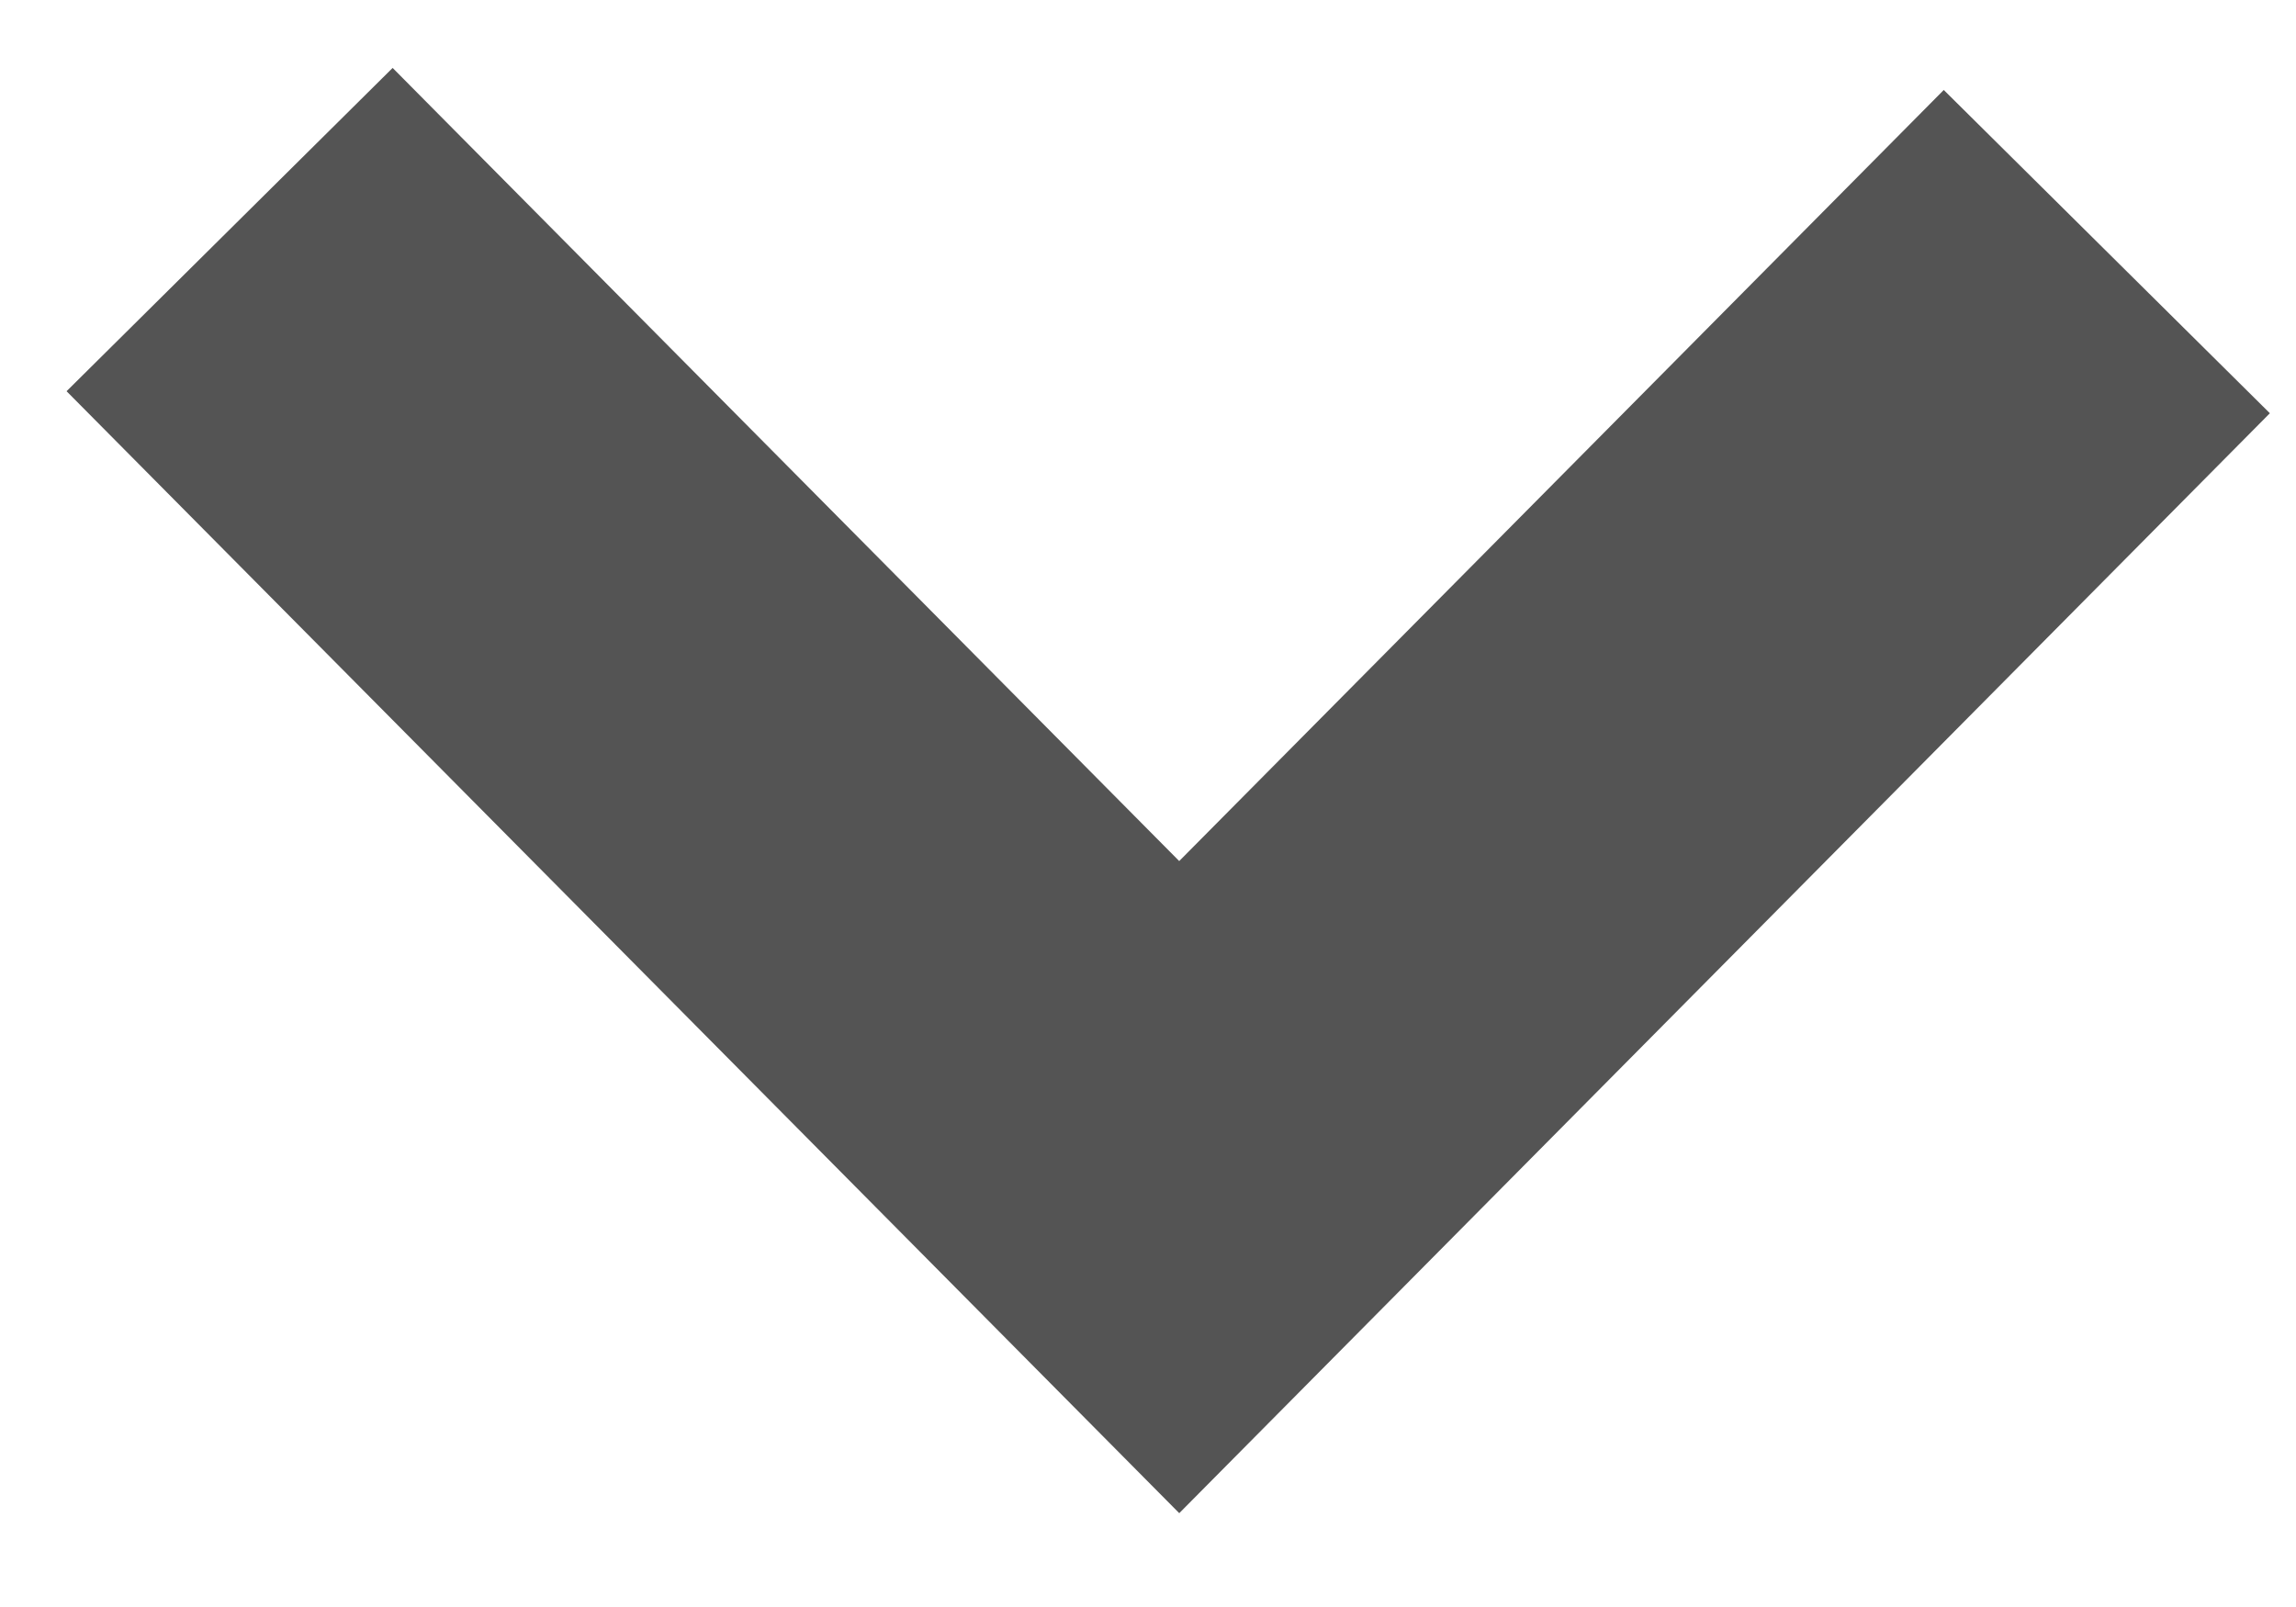
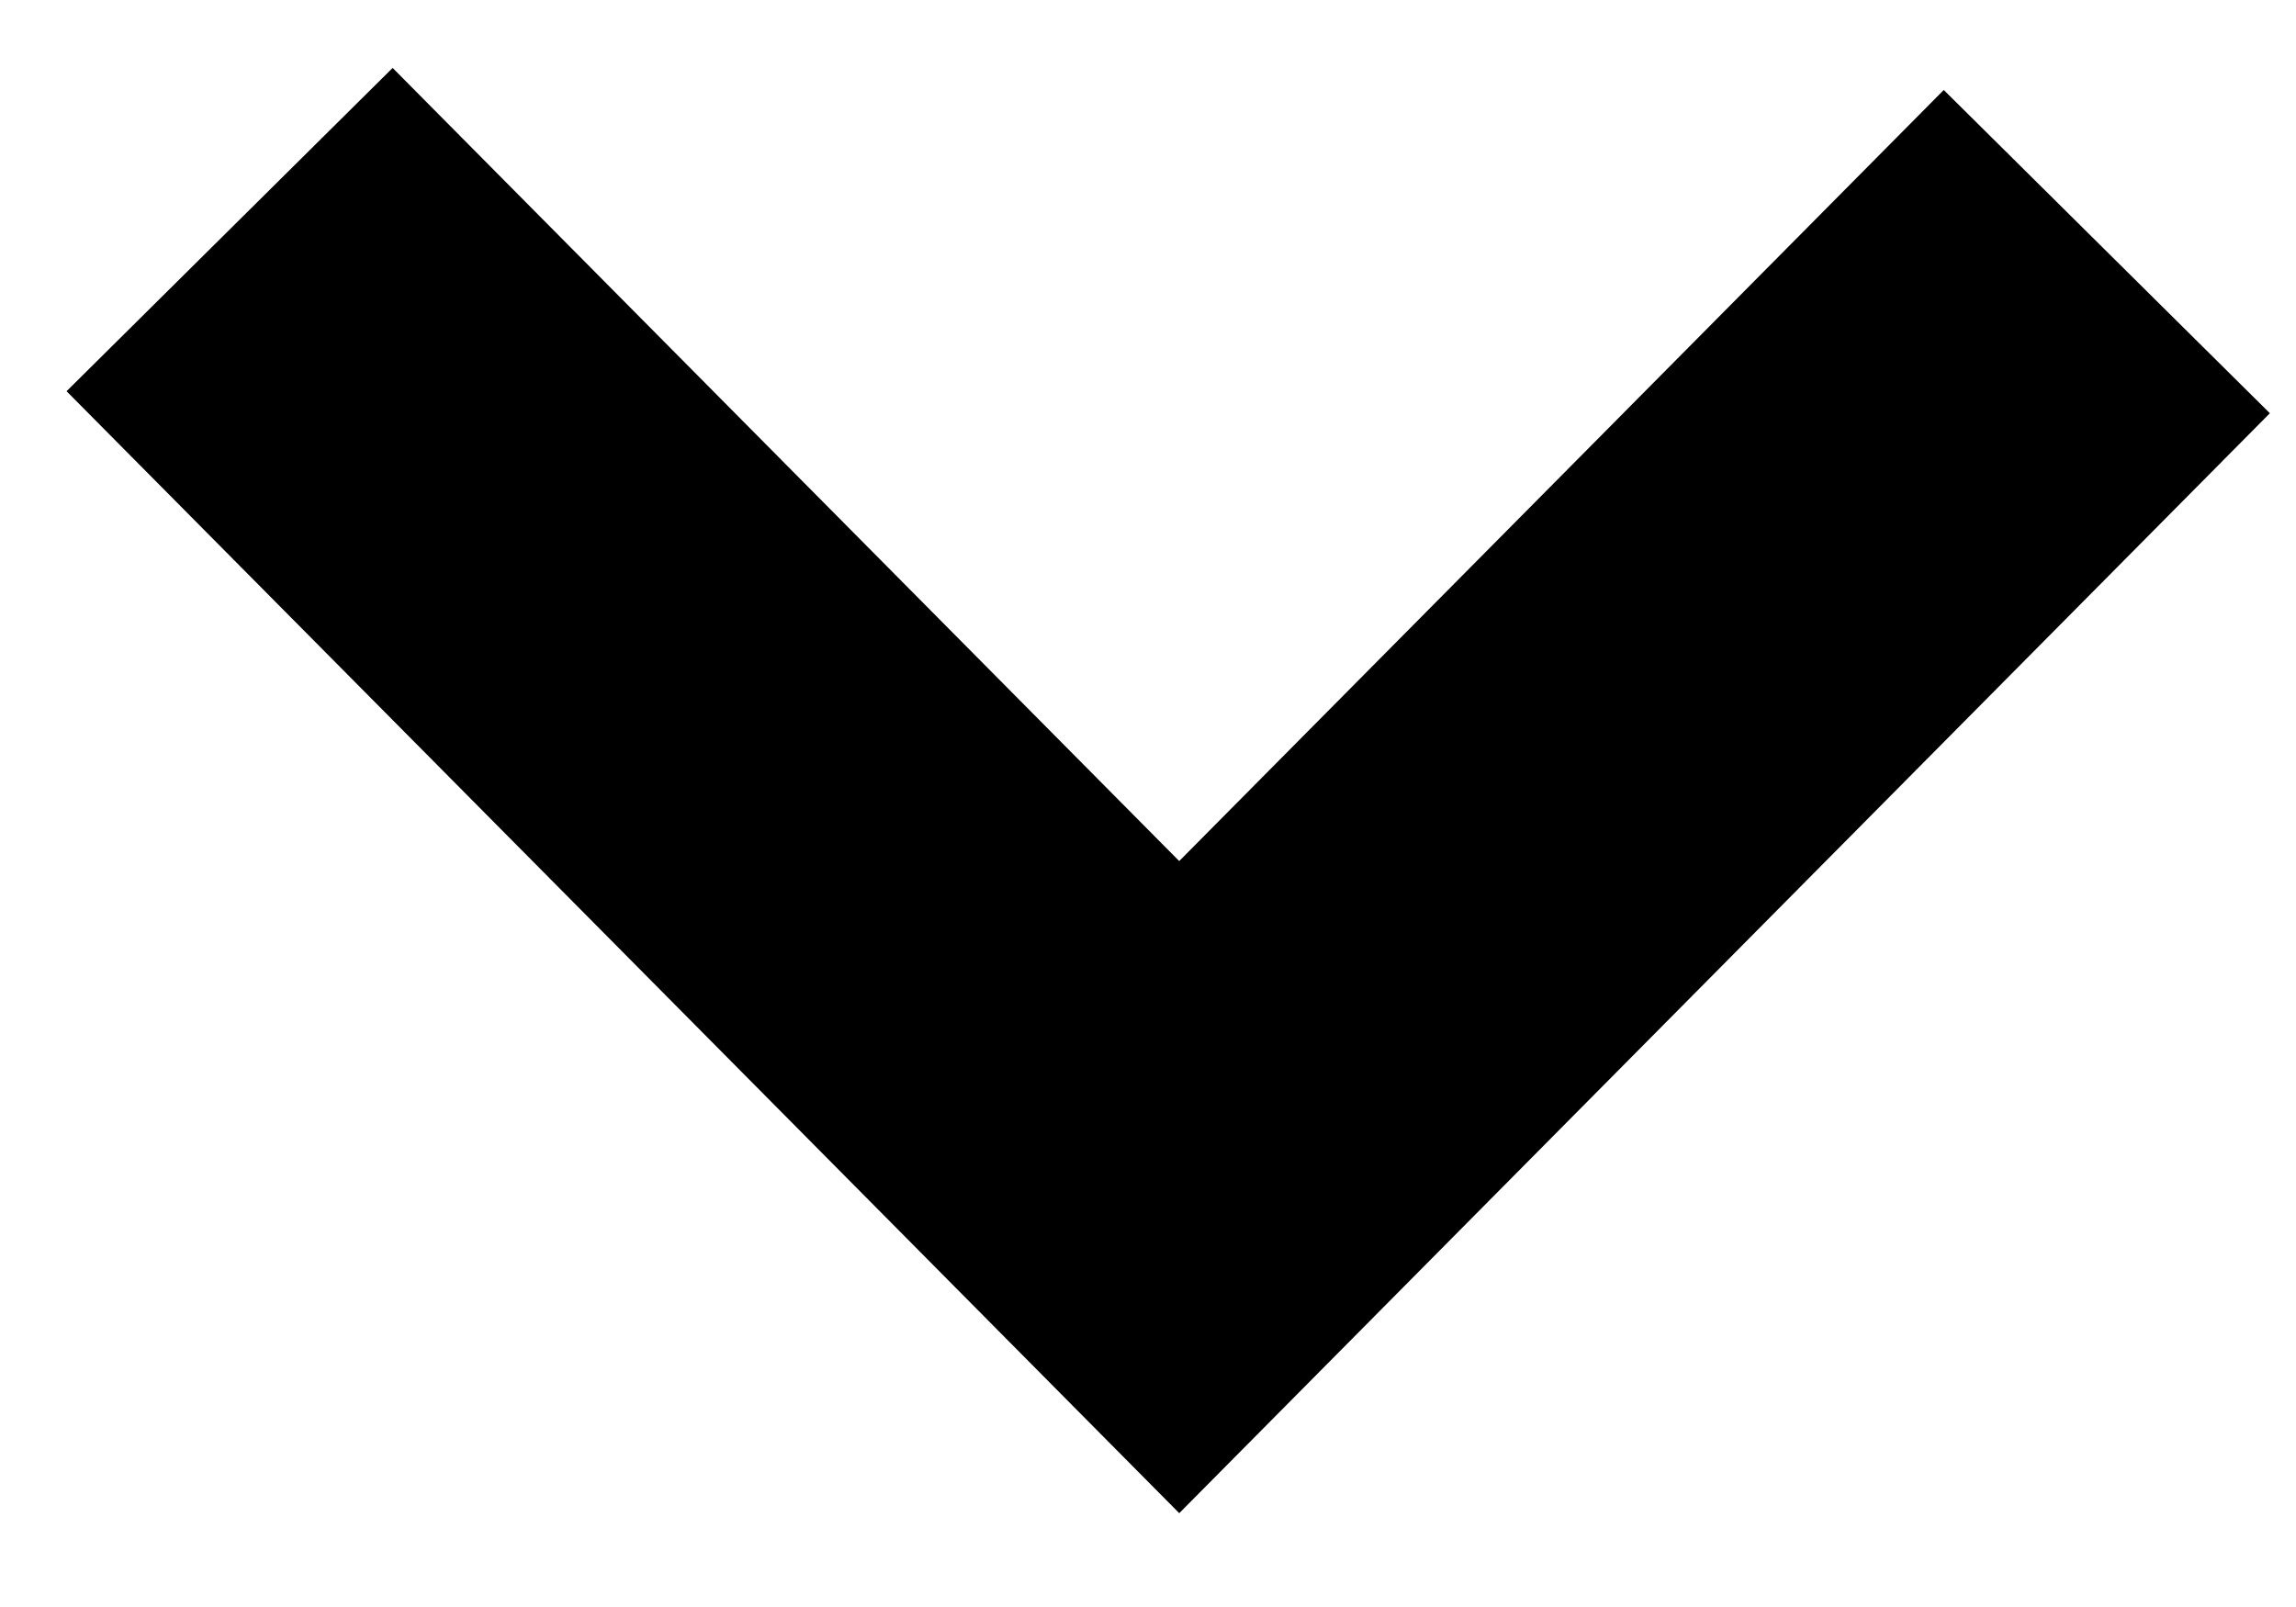
<svg xmlns="http://www.w3.org/2000/svg" width="10px" height="7px" viewBox="0 0 10 7" version="1.1">
-   <defs />
  <g id="Page-1" stroke="none" stroke-width="1" fill="none" fill-rule="evenodd">
-     <g id="Accueil" transform="translate(-1025, -81)" stroke="#545454" stroke-width="2">
+     <g id="Accueil" transform="translate(-1025, -81)" stroke="#000000" stroke-width="2">
      <path d="M1026,82 L1030.136,86.171 L1034.176,82.096" id="Path-2-Copy" />
    </g>
  </g>
</svg>
